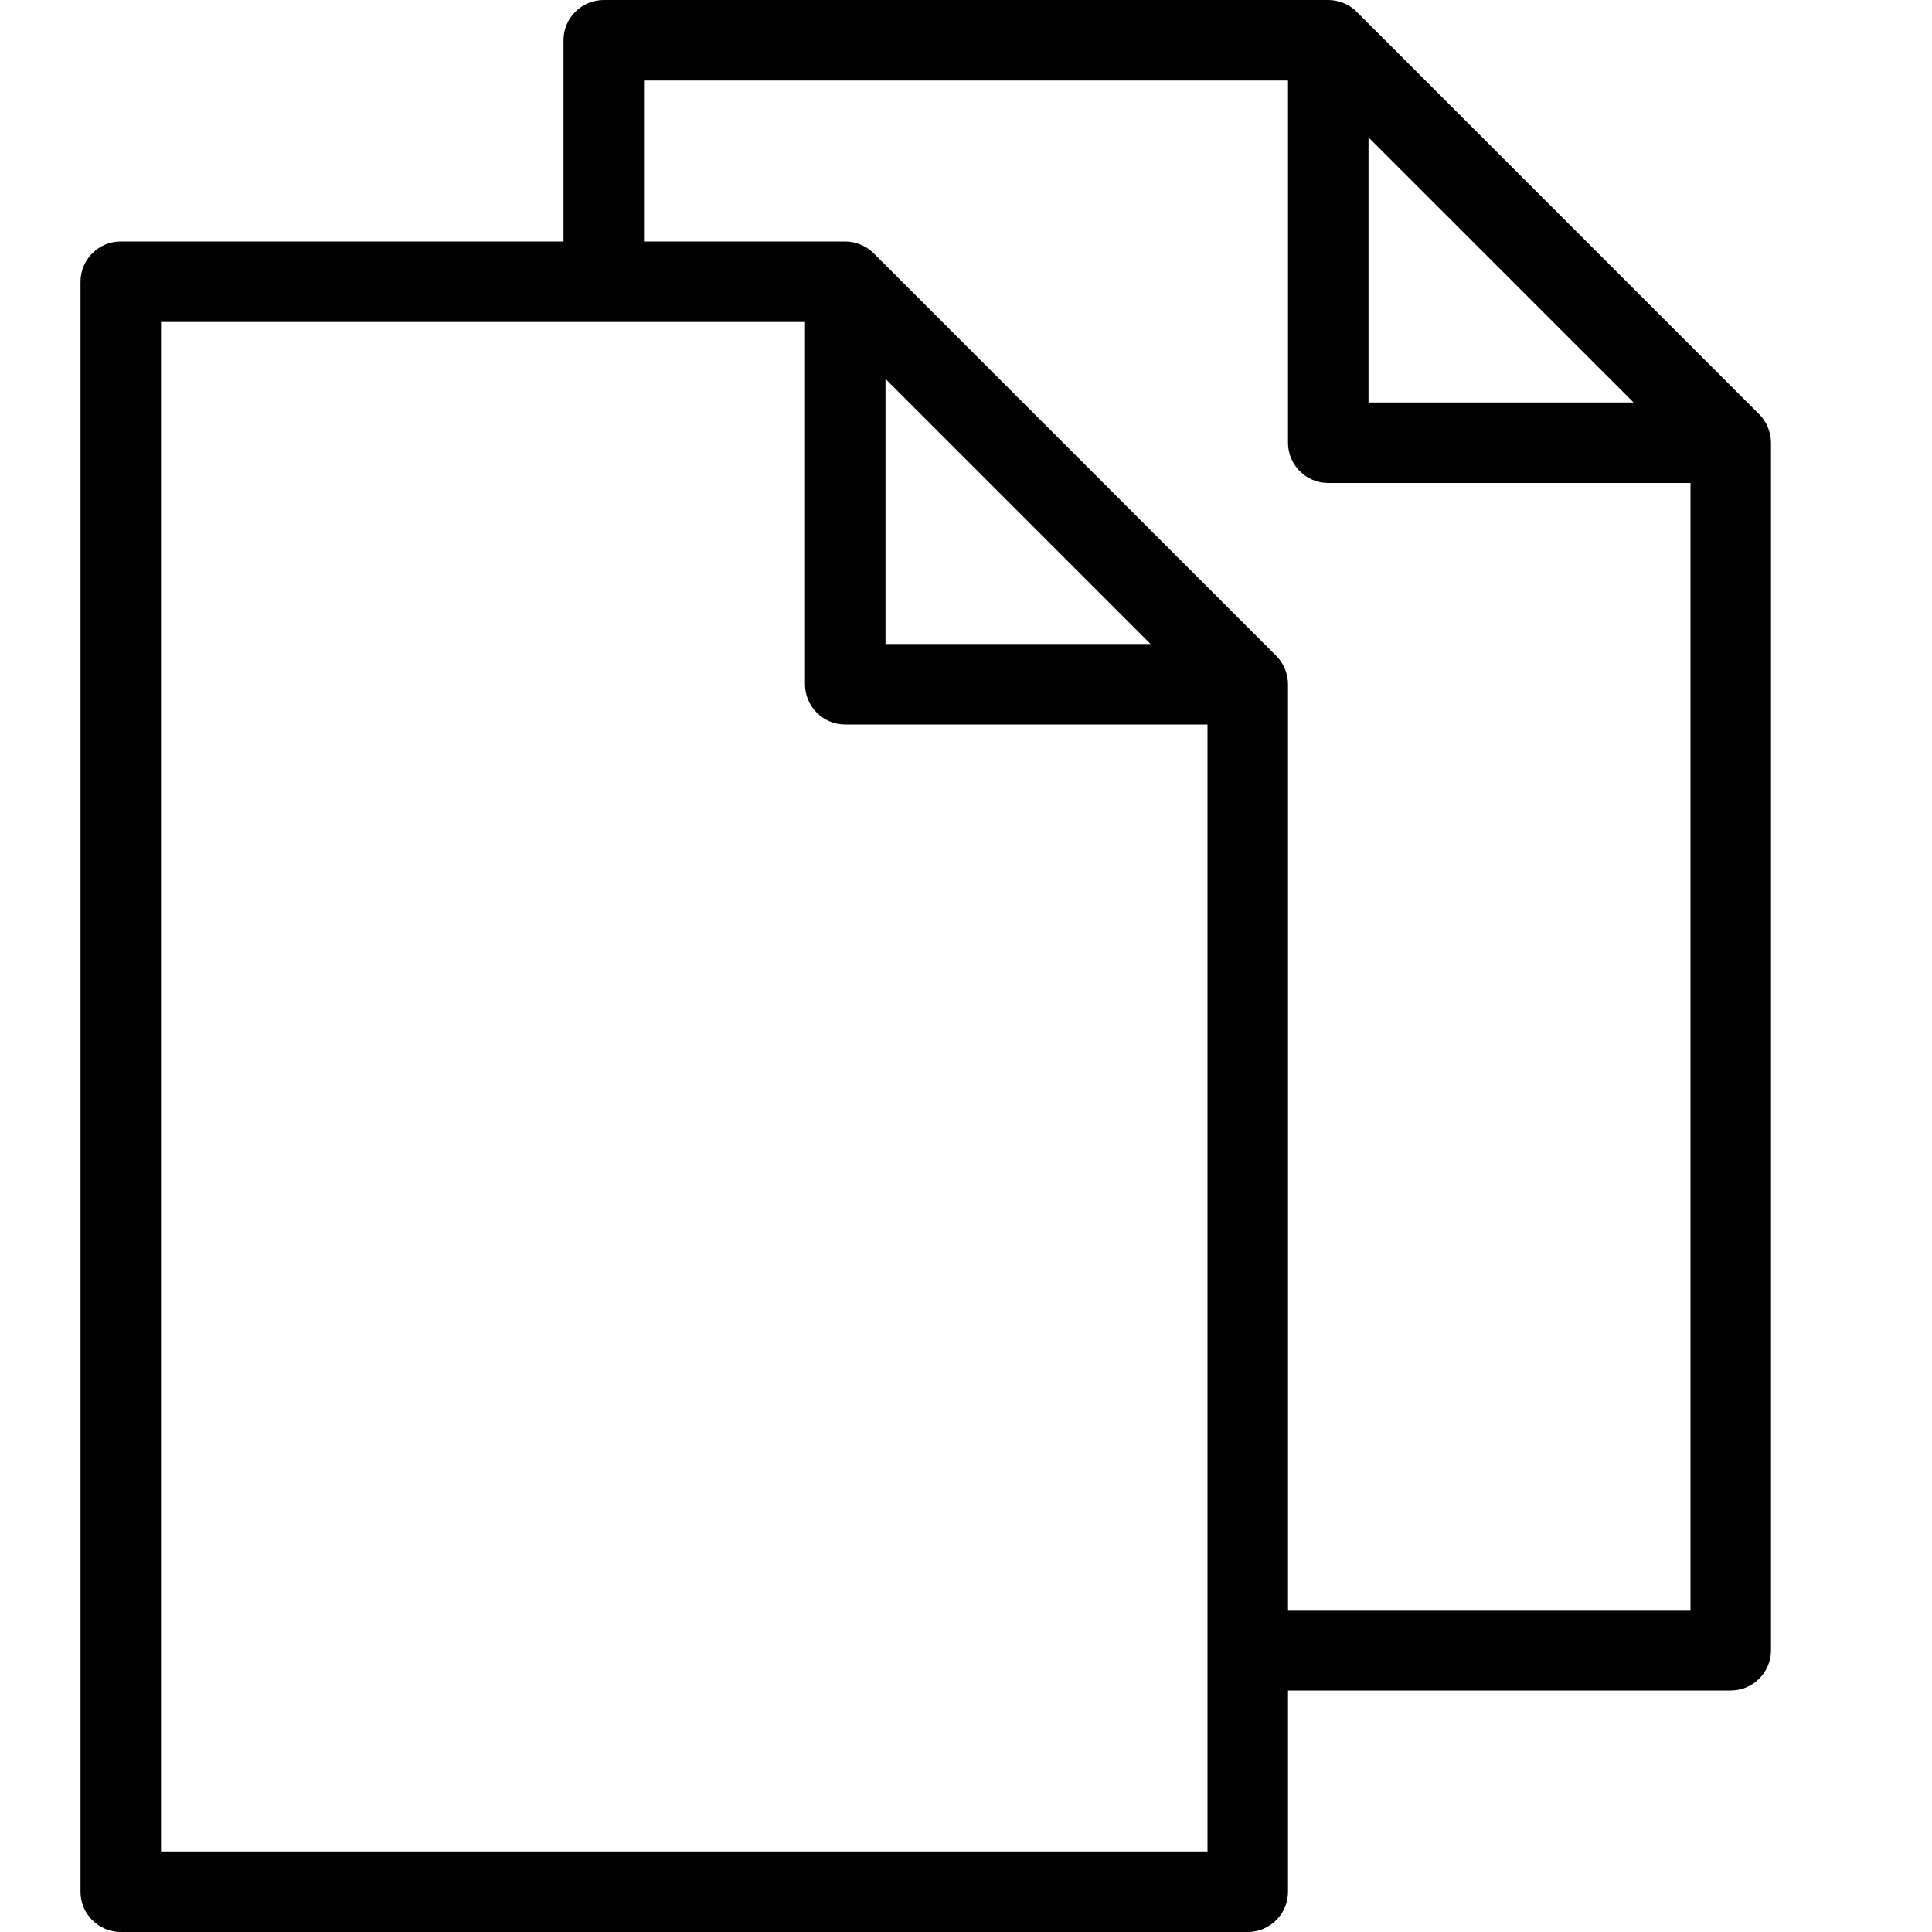
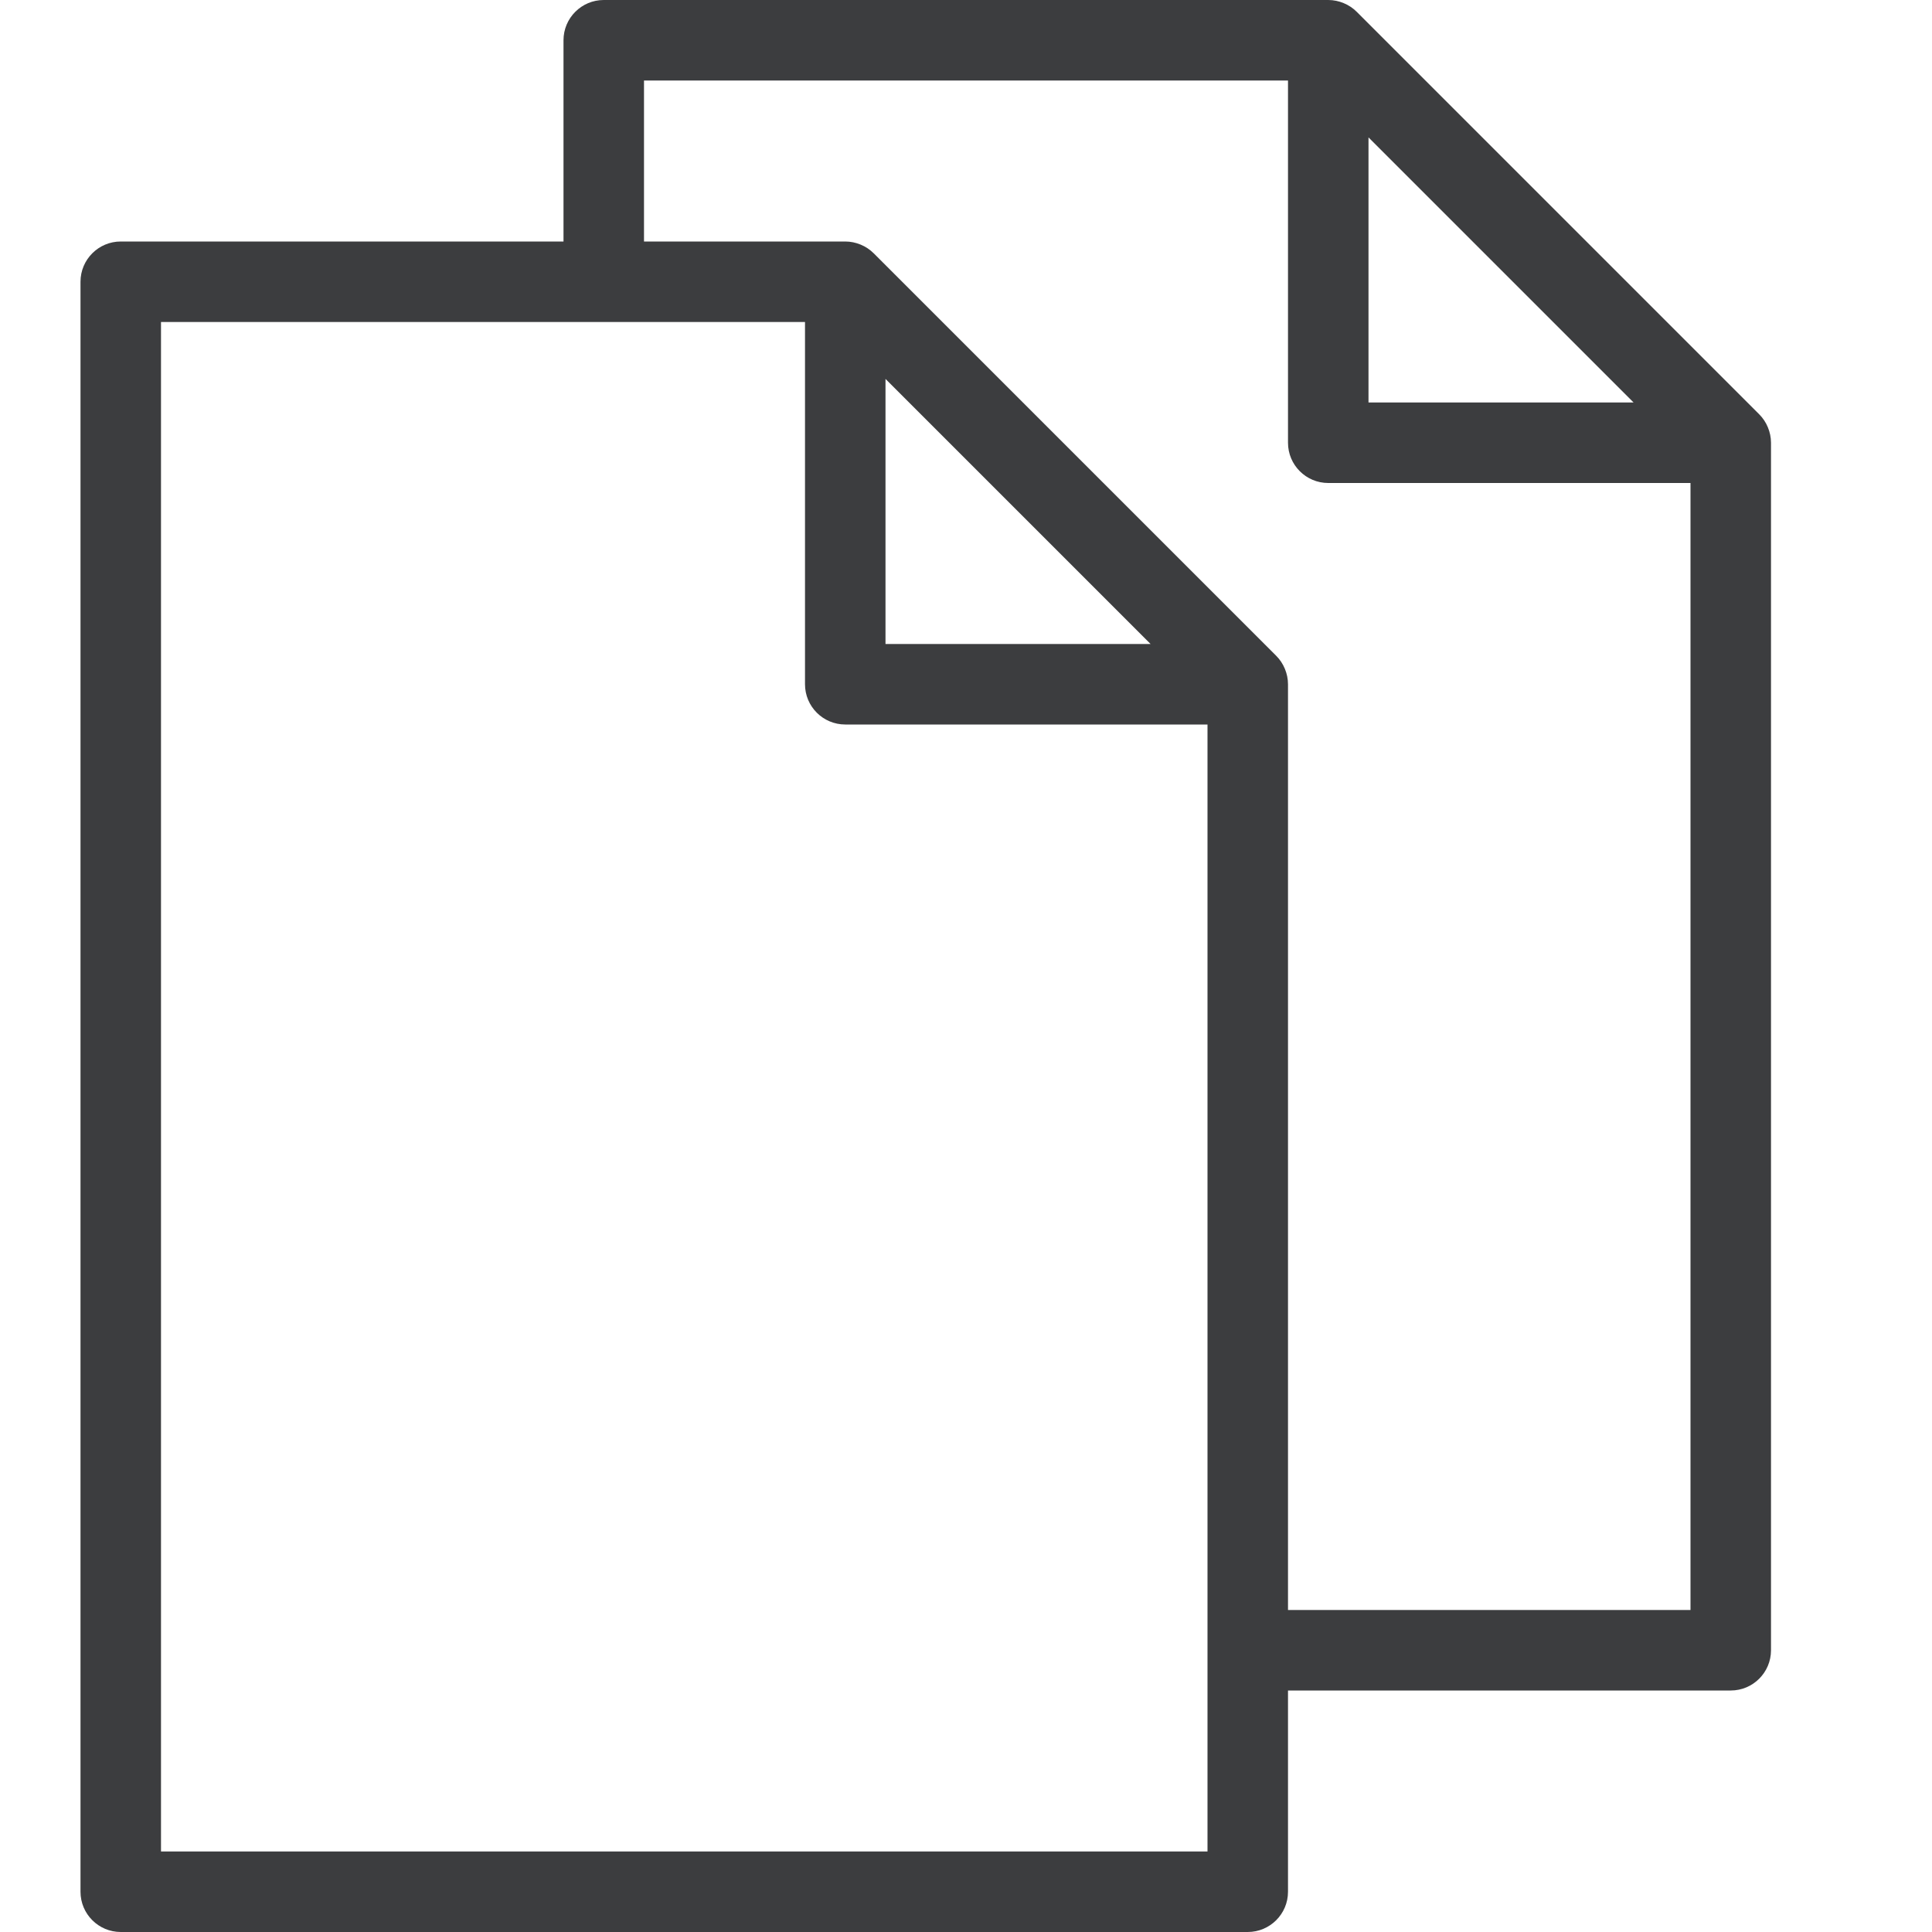
- <svg xmlns="http://www.w3.org/2000/svg" version="1.1" id="Outline_Version" x="0px" y="0px" width="24px" height="24px" viewBox="0 0 24 24" enable-background="new 0 0 24 24" xml:space="preserve">
+ <svg xmlns="http://www.w3.org/2000/svg" version="1.1" id="Outline_Version" x="0px" y="0px" width="24px" height="24px" viewBox="0 0 24 24" enable-background="new 0 0 24 24" xml:space="preserve" fill="#3c3d3f">
  <path d="M21.961,5.308c-0.025-0.061-0.062-0.116-0.108-0.162l-4.999-4.999c-0.046-0.046-0.101-0.083-0.162-0.108  C16.632,0.014,16.567,0,16.5,0h-9C7.224,0,7,0.224,7,0.5V3H1.5C1.224,3,1,3.224,1,3.5v20C1,23.776,1.224,24,1.5,24h14  c0.276,0,0.5-0.224,0.5-0.5V21h5.5c0.276,0,0.5-0.224,0.5-0.5v-15C22,5.433,21.986,5.368,21.961,5.308z M17,1.707L20.293,5H17V1.707  z M15,23H2V4h8v4.5C10,8.776,10.224,9,10.5,9H15V23z M14.293,8H11V4.707L14.293,8z M16,20V8.5c0-0.067-0.014-0.132-0.039-0.192  c-0.025-0.061-0.062-0.116-0.108-0.162l-4.999-4.999c-0.046-0.046-0.101-0.083-0.162-0.108C10.632,3.014,10.567,3,10.5,3H8V1h8v4.5  C16,5.776,16.224,6,16.5,6H21v14H16z" />
</svg>
